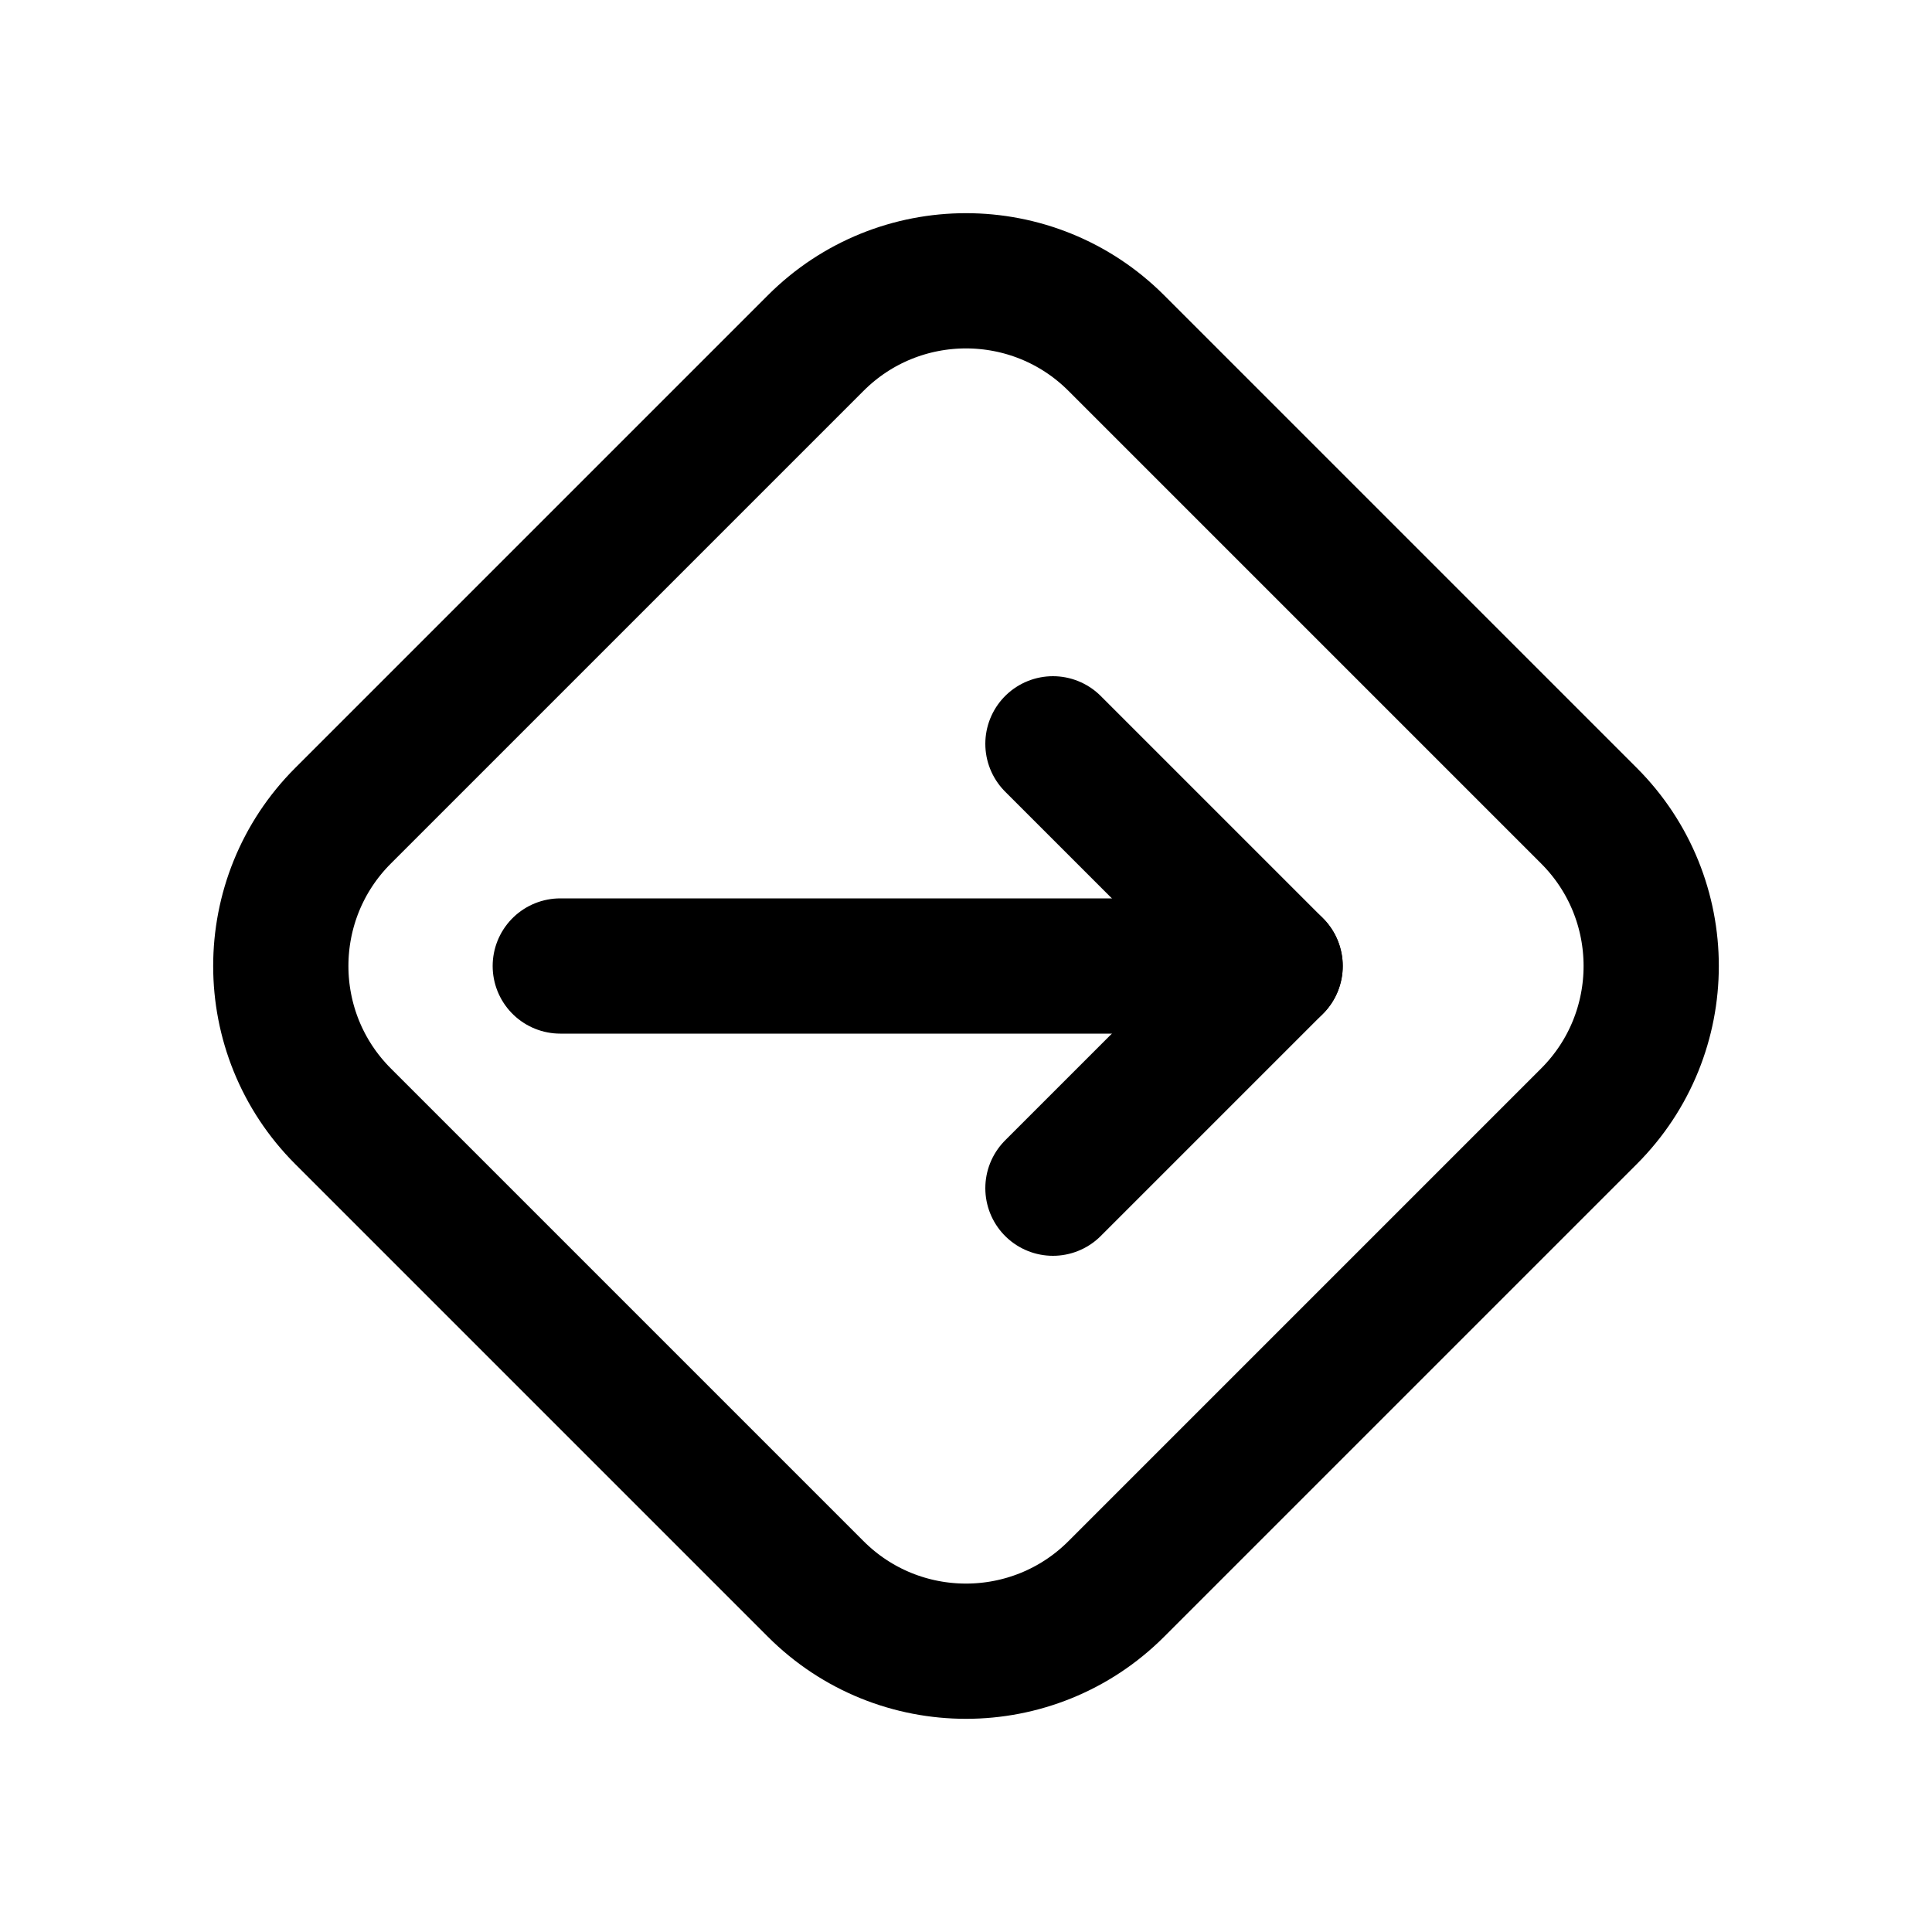
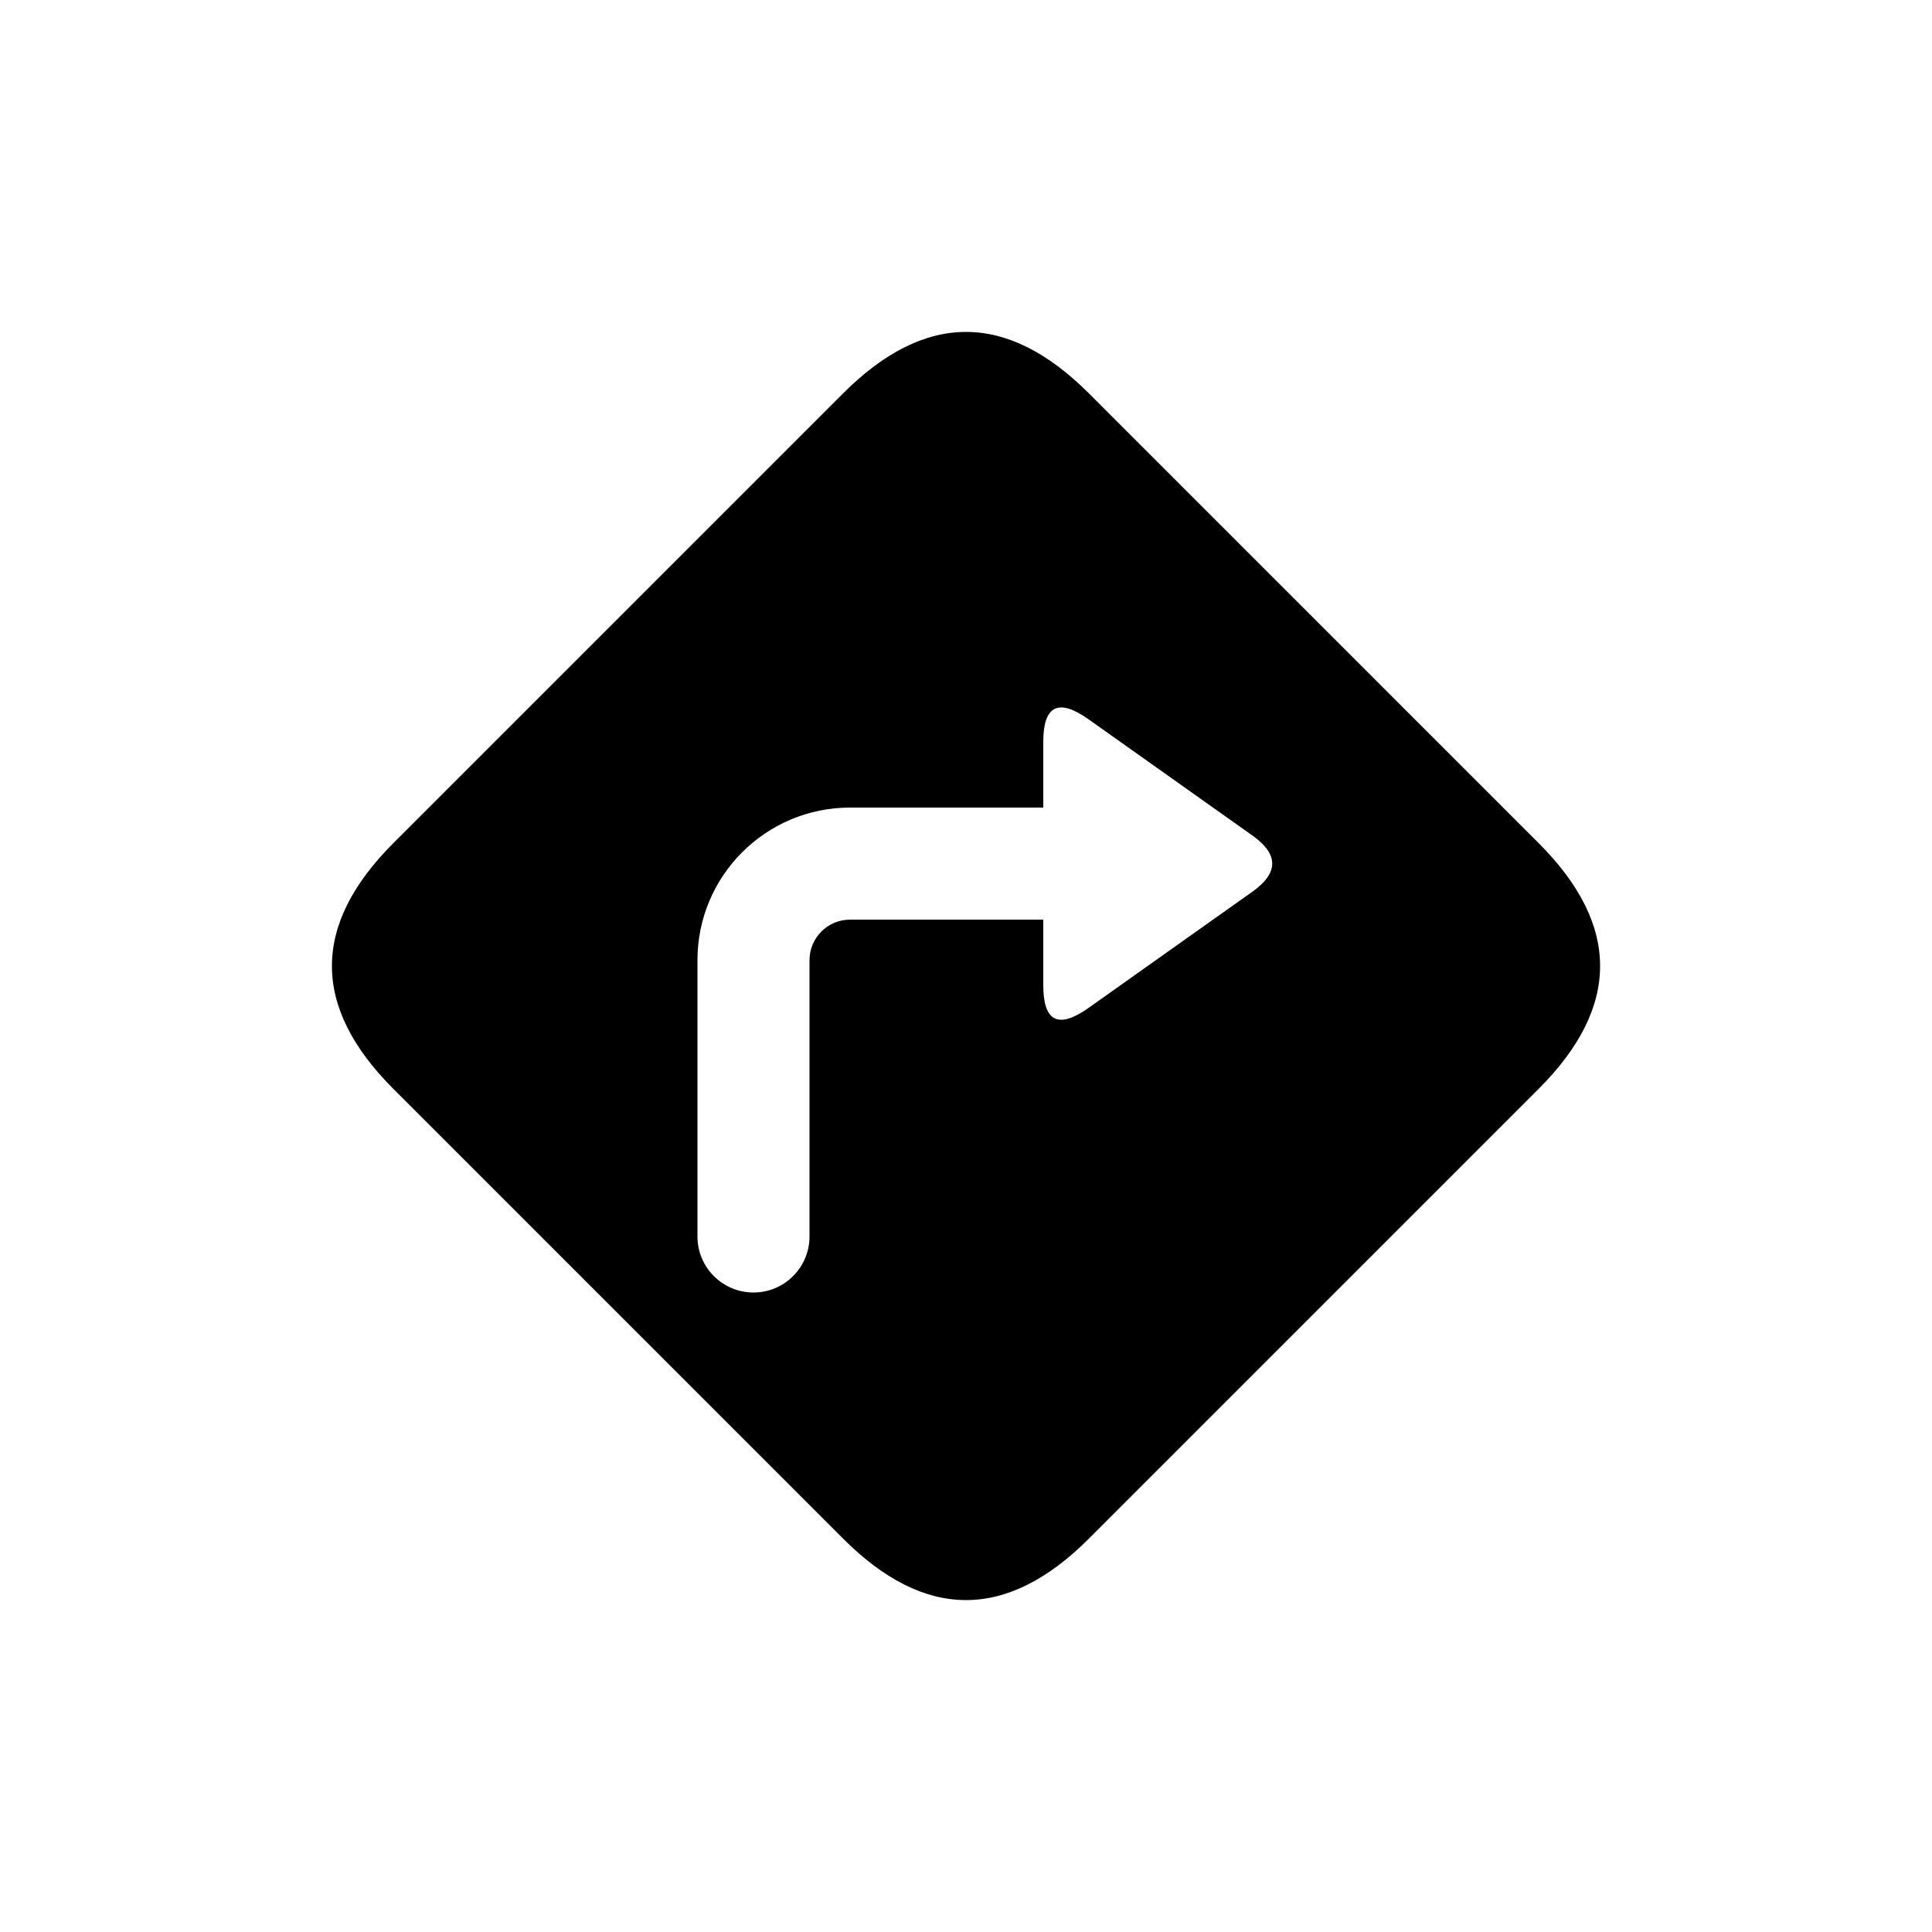
<svg xmlns="http://www.w3.org/2000/svg" viewBox="0 0 100 100" width="27" height="27">
-   <g fill="none" stroke="#000000" stroke-width="7" stroke-linecap="round" stroke-linejoin="round">
-     <rect x="21.7" y="21.7" width="56.6" height="56.6" rx="11" transform="rotate(45 50 50)" />
-     <path d="M29 50 H66" />
-     <path d="M54.5 38.5 L66 50 L54.5 61.5" />
-   </g>
+   <path fill="#000000" fill-rule="evenodd" d="     M43.64 20.36 Q50 14 56.36 20.36 L79.64 43.64 Q86 50 79.64 56.36     L56.36 79.64 Q50 86 43.64 79.64 L20.36 56.36 Q14 50 20.36 43.64 Z     M36.1 64 L36.1 49.7 A7.9 7.9 0 0 1 44 41.8 L54 41.8 L54 38.4     Q54 35.6 56.3 37.2 L64.9 43.3 Q66.8 44.7 64.9 46.1 L56.3 52.2     Q54 53.8 54 51 L54 47.6 L44 47.6 A2.1 2.1 0 0 0 41.9 49.7     L41.9 64 A2.9 2.9 0 0 1 36.1 64 Z" />
</svg>
